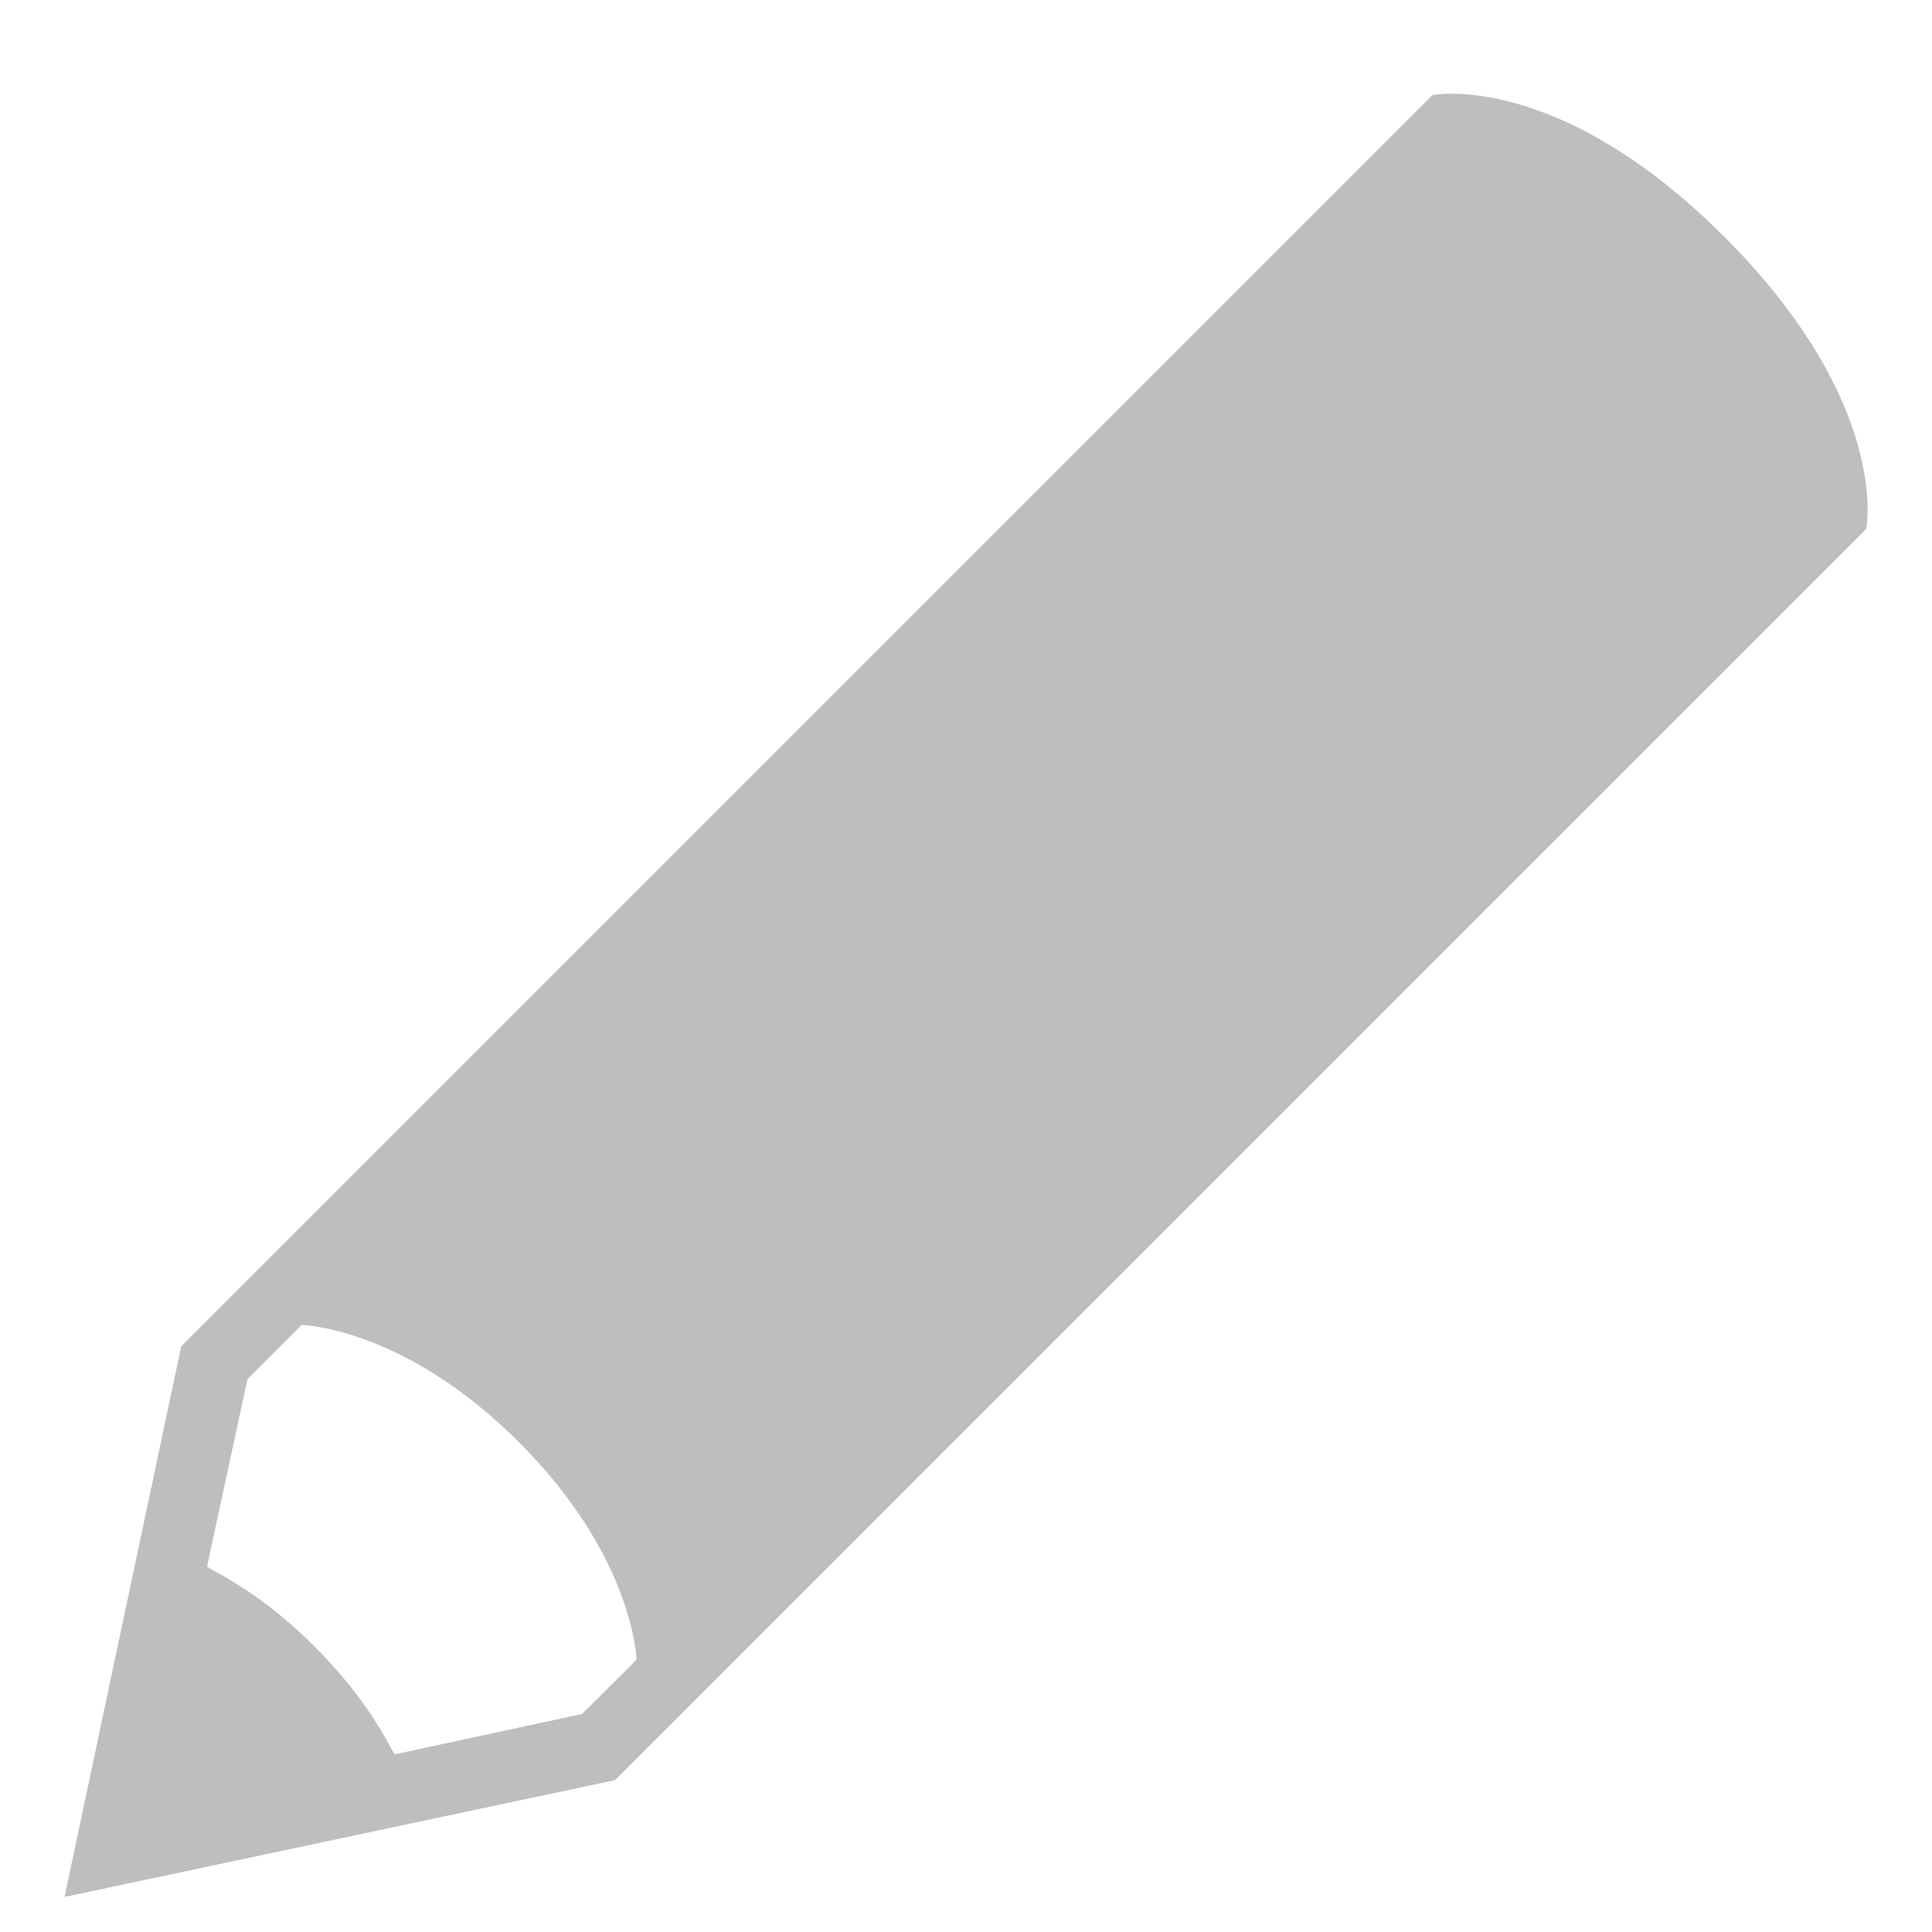
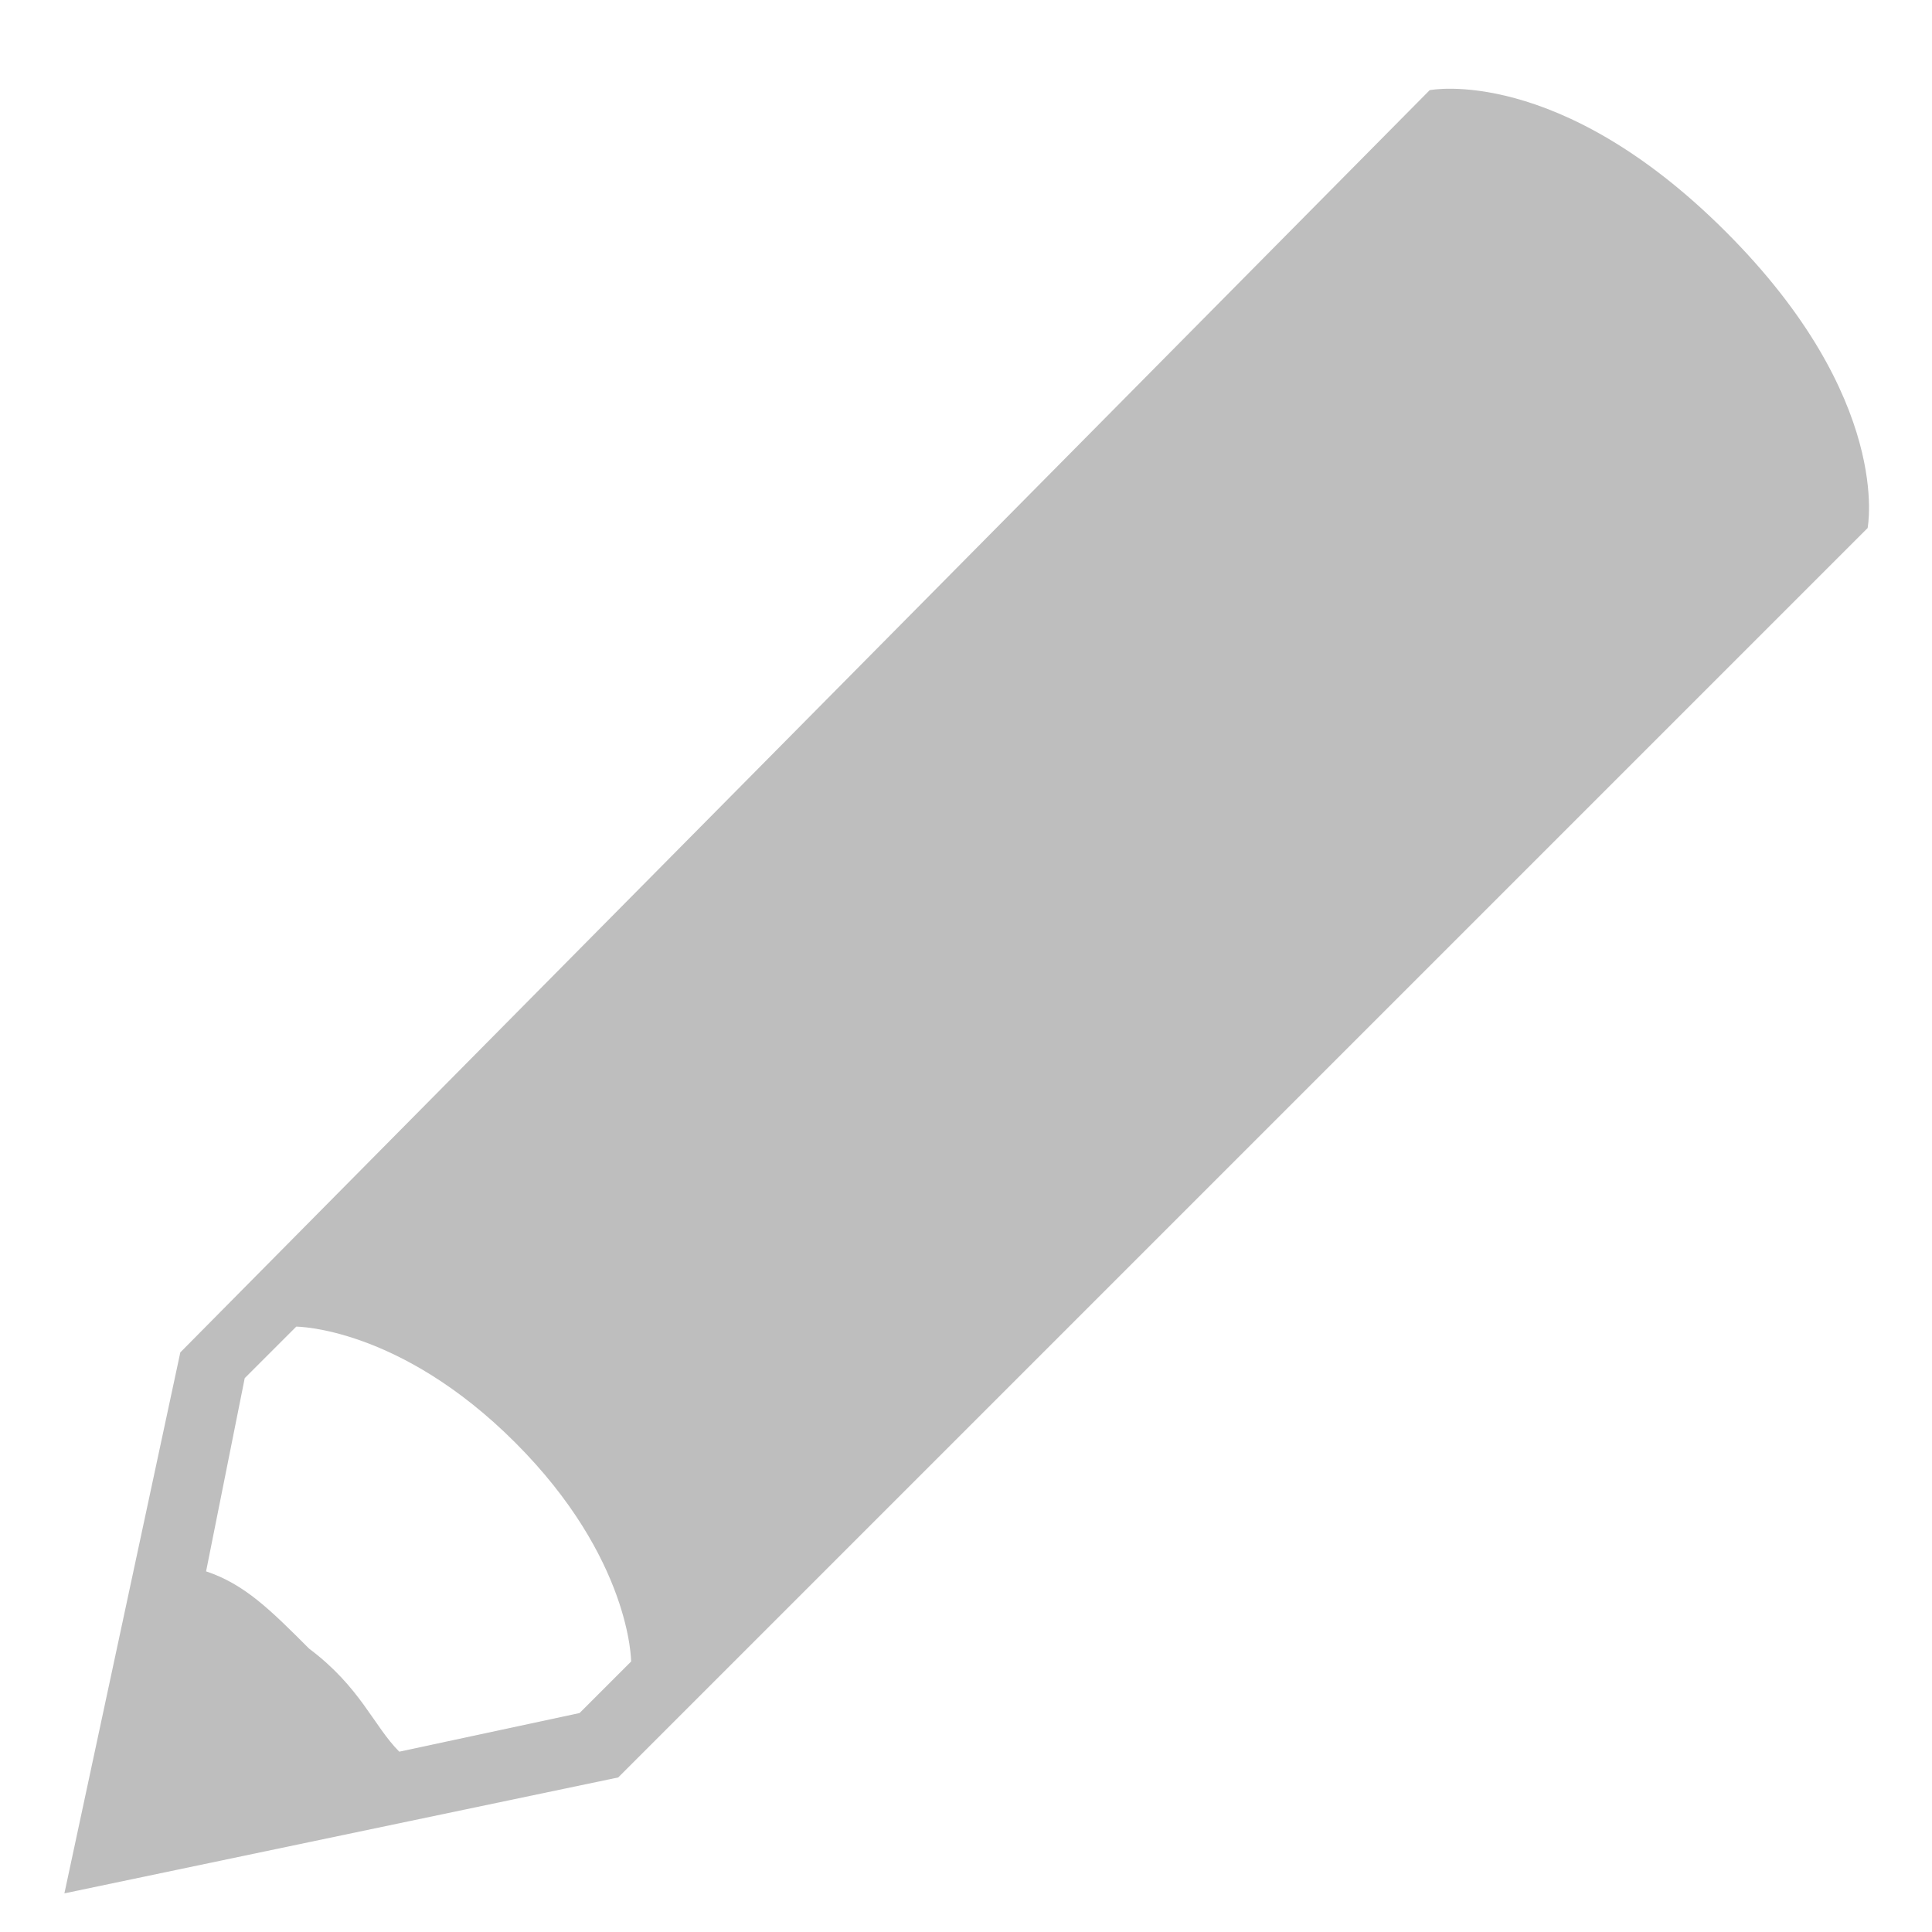
- <svg xmlns="http://www.w3.org/2000/svg" width="15px" height="15px" viewBox="0 0 15 15" version="1.1">
-   <defs />
-   <g id="Page-1" stroke="none" stroke-width="1" fill="none" fill-rule="evenodd">
-     <g id="-icons" transform="translate(-588, -453)" fill="#BEBEBE">
-       <g id="icon-pencil" transform="translate(588, 453)">
-         <path d="M13.388,1.839 C12.094,0.544 11.122,0.738 11.122,0.738 L1.407,10.453 L0.501,14.728 L4.775,13.821 L14.49,4.106 C14.49,4.106 14.684,3.135 13.388,1.839 L13.388,1.839 Z M4.52,13.307 L3.063,13.621 C2.922,13.357 2.753,13.095 2.443,12.785 C2.133,12.475 1.87,12.306 1.607,12.165 L1.921,10.708 L2.342,10.287 C2.342,10.287 3.135,10.302 4.03,11.198 C4.925,12.093 4.942,12.886 4.942,12.886 L4.52,13.307 L4.52,13.307 Z" id="Fill-43" />
-       </g>
+ <svg xmlns="http://www.w3.org/2000/svg" width="15" height="15" viewBox="0 0 15 15">
+   <g fill="none">
+     <g fill="#BEBEBE">
+       <path d="M13.4 1.8C12.1 0.5 11.1 0.7 11.1 0.7L1.4 10.5 0.5 14.7 4.8 13.8 14.5 4.1C14.5 4.1 14.7 3.1 13.4 1.8L13.4 1.8ZM4.5 13.3L3.1 13.6C2.9 13.4 2.8 13.1 2.4 12.8 2.1 12.5 1.9 12.3 1.6 12.2L1.9 10.7 2.3 10.3C2.3 10.3 3.1 10.3 4 11.2 4.9 12.1 4.9 12.9 4.9 12.9L4.5 13.3 4.5 13.3Z" />
    </g>
  </g>
</svg>
